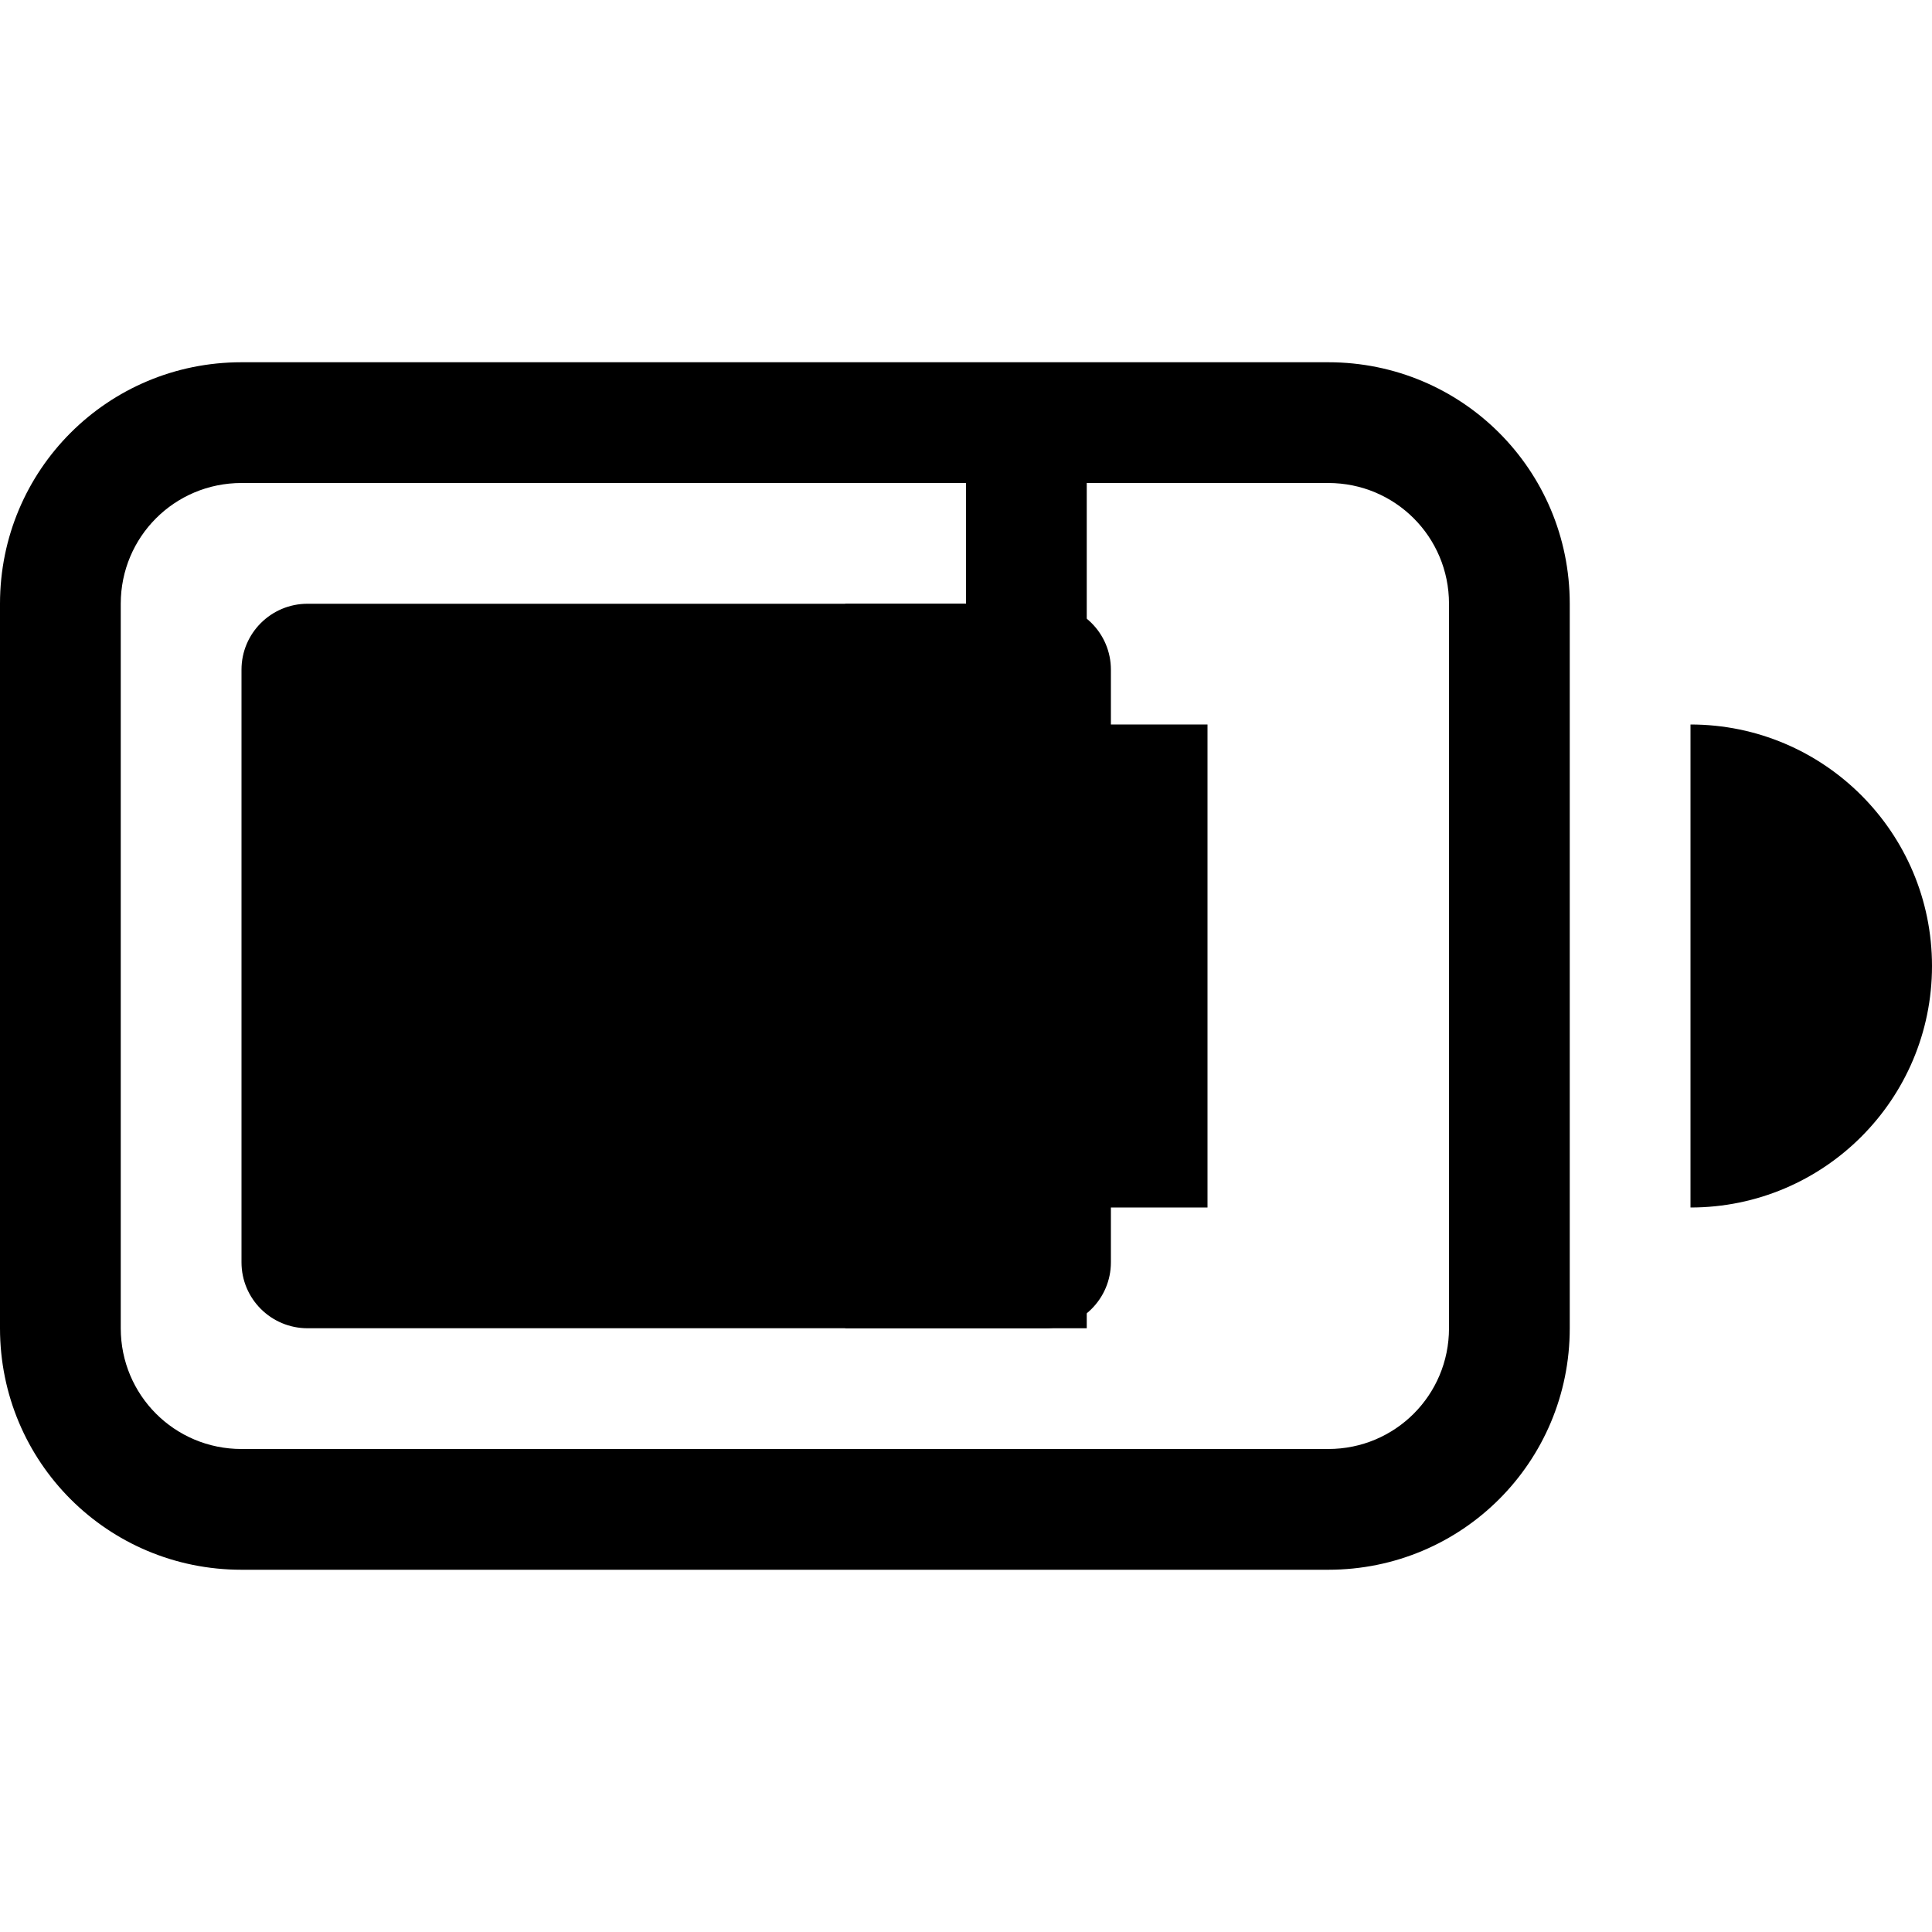
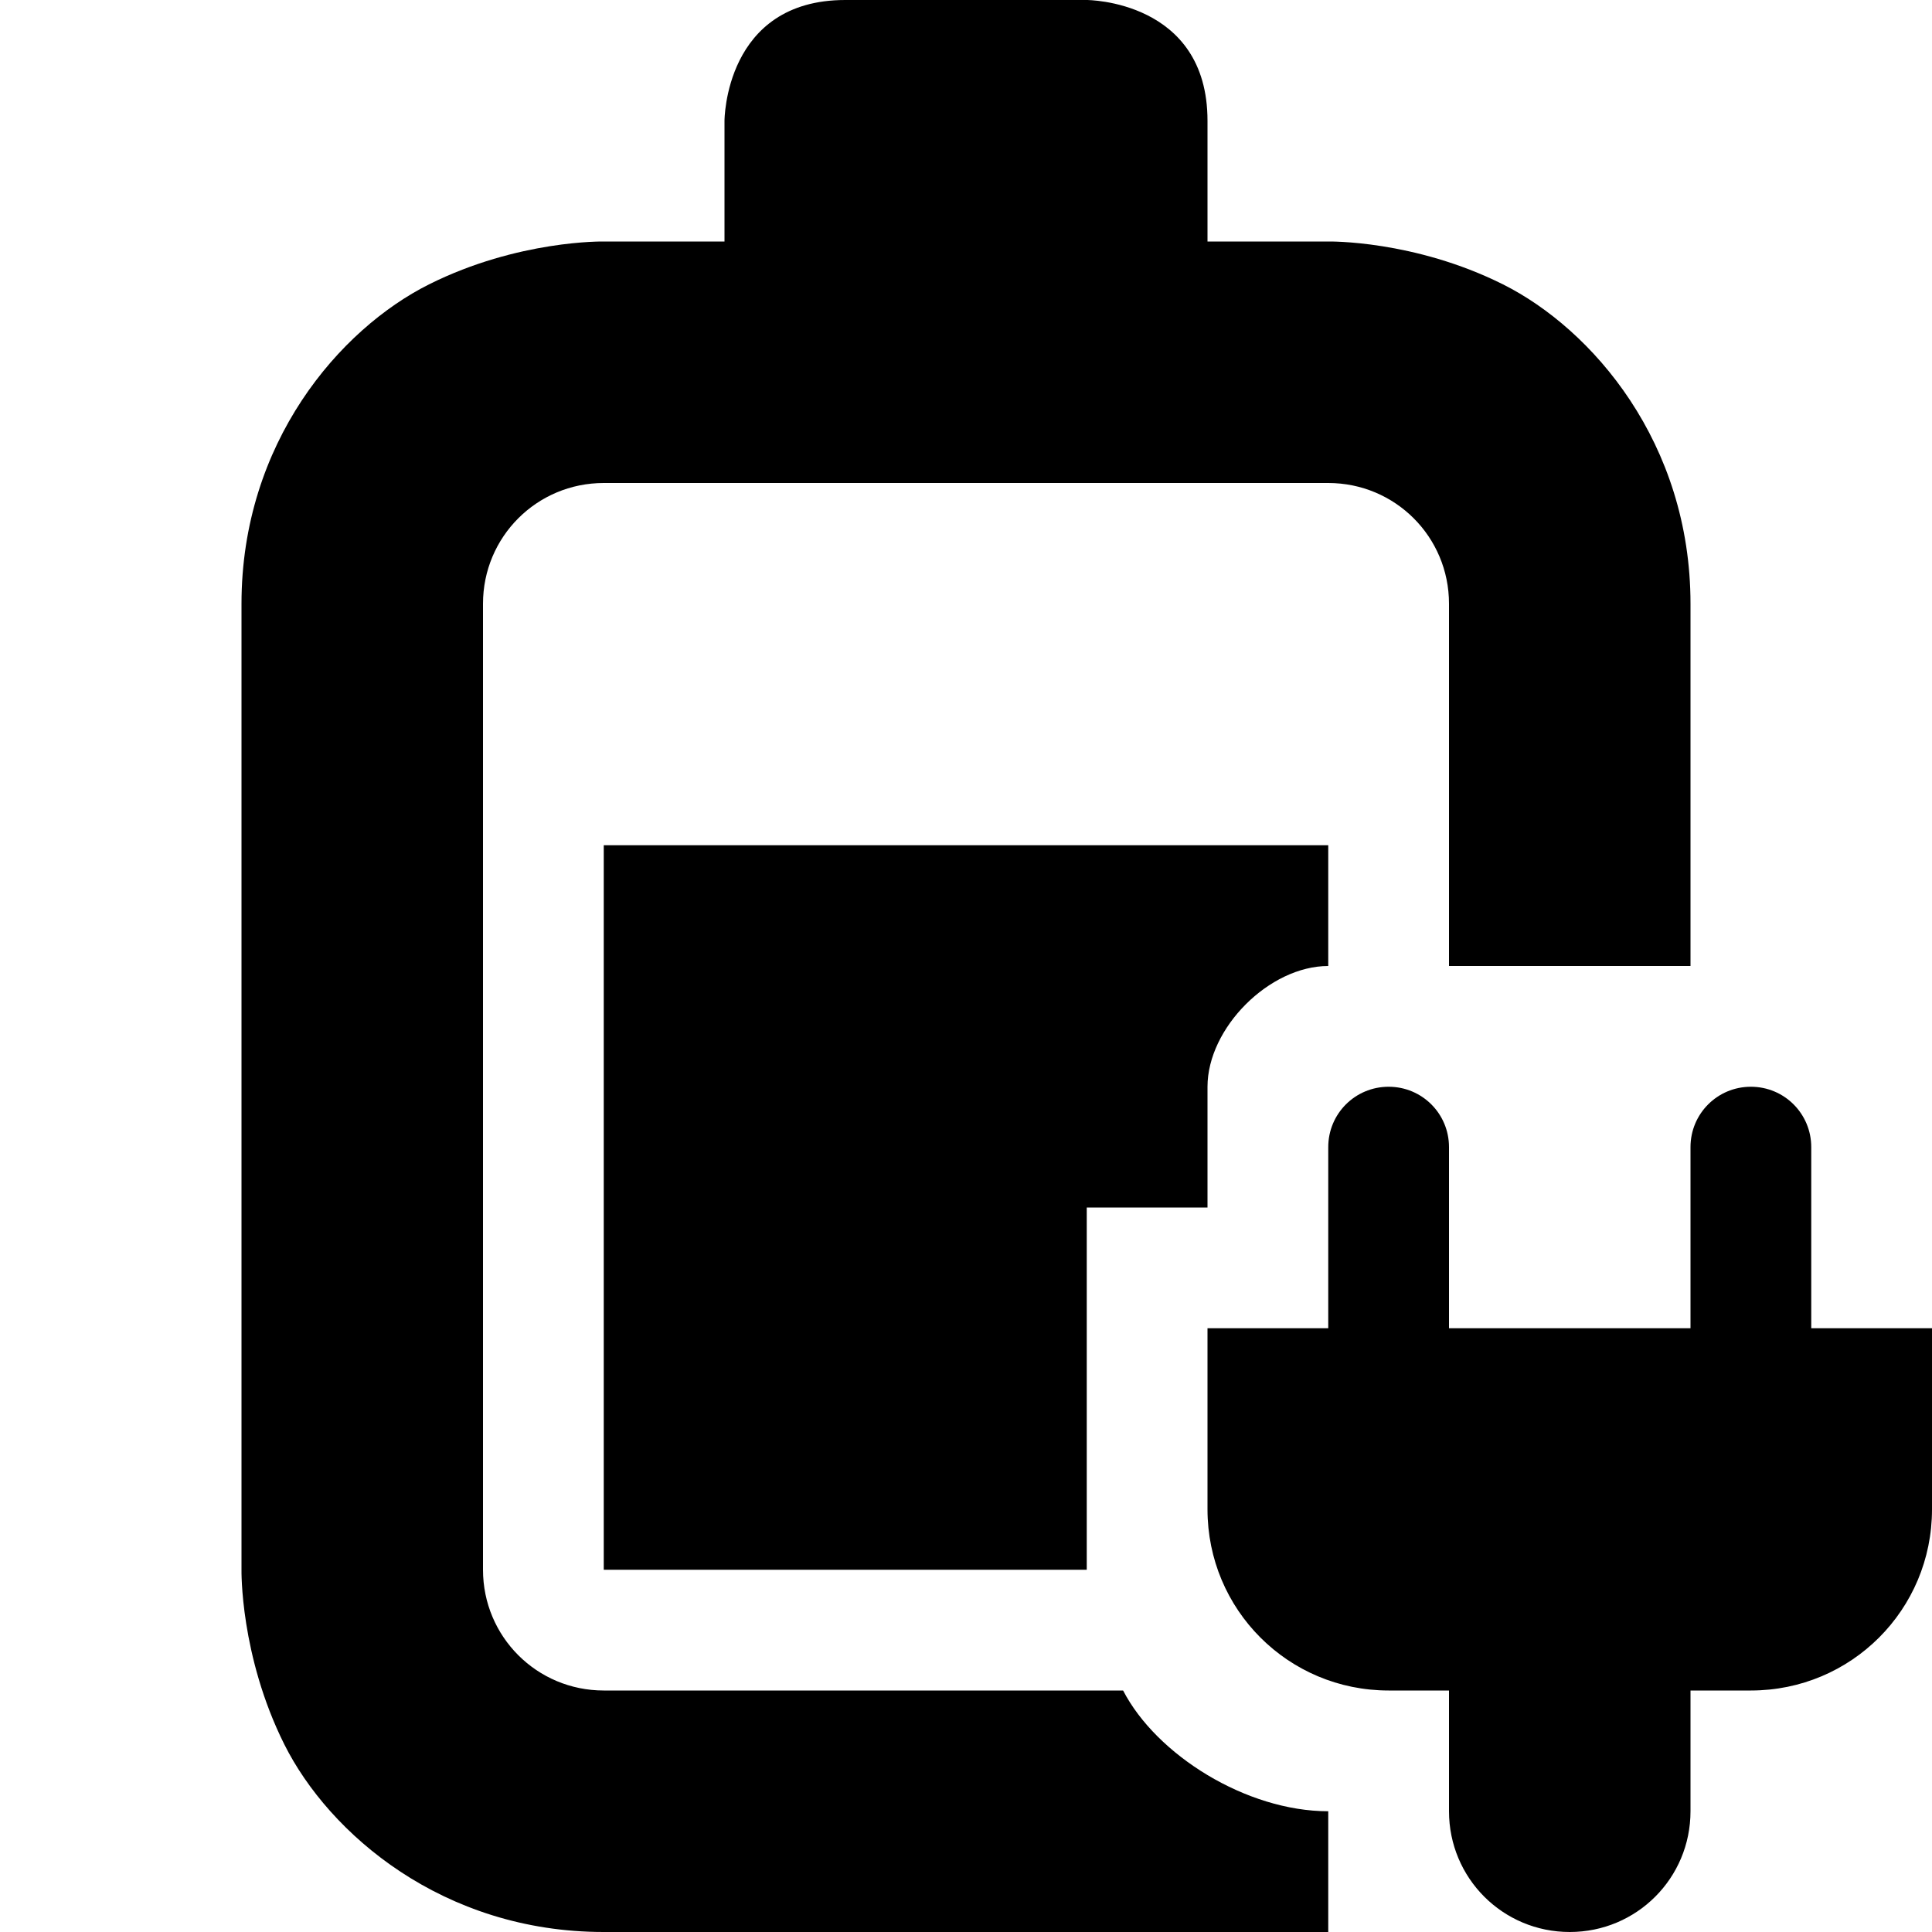
- <svg xmlns="http://www.w3.org/2000/svg" width="16" height="16" version="1.1">
-   <g fill="currentColor">
-     <path d="m2 3c-1.108 0-2 0.892-2 2v6c0 1.108 0.892 2 2 2h9c1.108 0 2-0.892 2-2v-6c0-1.108-0.892-2-2-2h-9zm0 1h9c0.554 0 1 0.446 1 1v6c0 0.554-0.446 1-1 1h-9c-0.554 0-1-0.446-1-1v-6c0-0.554 0.446-1 1-1z" style="paint-order:stroke fill markers" />
-     <rect x="2" y="5" width="7.2" height="6" rx=".547" ry=".546" style="paint-order:stroke fill markers" />
-     <path d="m14 6v4a2 2 0 0 0 2-2 2 2 0 0 0-2-2z" style="paint-order:stroke fill markers" />
-     <path d="M9 5v1h1v4h-1v1H7V5h2zM8 4v1h1V4H8z" />
+ <svg xmlns="http://www.w3.org/2000/svg" version="1.1" width="16" height="16" id="svg7384" viewBox="0 0 16 16">
+   <defs id="defs7386" />
+   <g id="layer4" style="display:inline" transform="translate(-660,-180)">
+     <g id="battery-level-80-plugged-in" transform="translate(-22)" style="display:inline">
+       <path id="path66" style="fill:currentColor" d="m 687,187 v 6 l 4,2e-5 V 190 h 1 v -1 c 0,-0.487 0.512,-1 1,-1 V 187 Z" class="success" />
+       <path id="path68" style="fill:currentColor" d="m 689,180 c -1,0 -1,1 -1,1 v 1 h -1 c 0,0 -0.709,-0.014 -1.447,0.355 C 684.814,182.725 684,183.666 684,185 v 8 c 0,0 -0.014,0.709 0.355,1.447 C 684.725,195.186 685.667,196 687,196 h 6 v -1 c -0.678,0 -1.423,-0.466 -1.699,-1 H 687 c -0.554,0 -1,-0.446 -1,-1 v -8 c 0,-0.554 0.446,-1 1,-1 h 4 2 c 0.554,0 1,0.446 1,1 v 3 h 2 v -3 c 0,-1.334 -0.814,-2.275 -1.553,-2.645 C 693.709,181.986 693,182 693,182 h -1 v -1 c 0,-1 -1,-1 -1,-1 z m 4.5,9 c -0.277,0 -0.5,0.223 -0.5,0.5 v 1.5 h -1 v 1.5 c 0,0.831 0.669,1.5 1.5,1.5 h 0.5 v 1 c 0,0.554 0.446,1 1,1 0.554,0 1,-0.446 1,-1 v -1 h 0.5 c 0.831,0 1.5,-0.669 1.5,-1.5 V 191 h -1 v -1.5 c 0,-0.277 -0.223,-0.5 -0.5,-0.5 -0.277,0 -0.5,0.223 -0.5,0.5 v 1.5 h -2 v -1.5 c 0,-0.277 -0.223,-0.5 -0.5,-0.5 z" />
+     </g>
  </g>
</svg>
